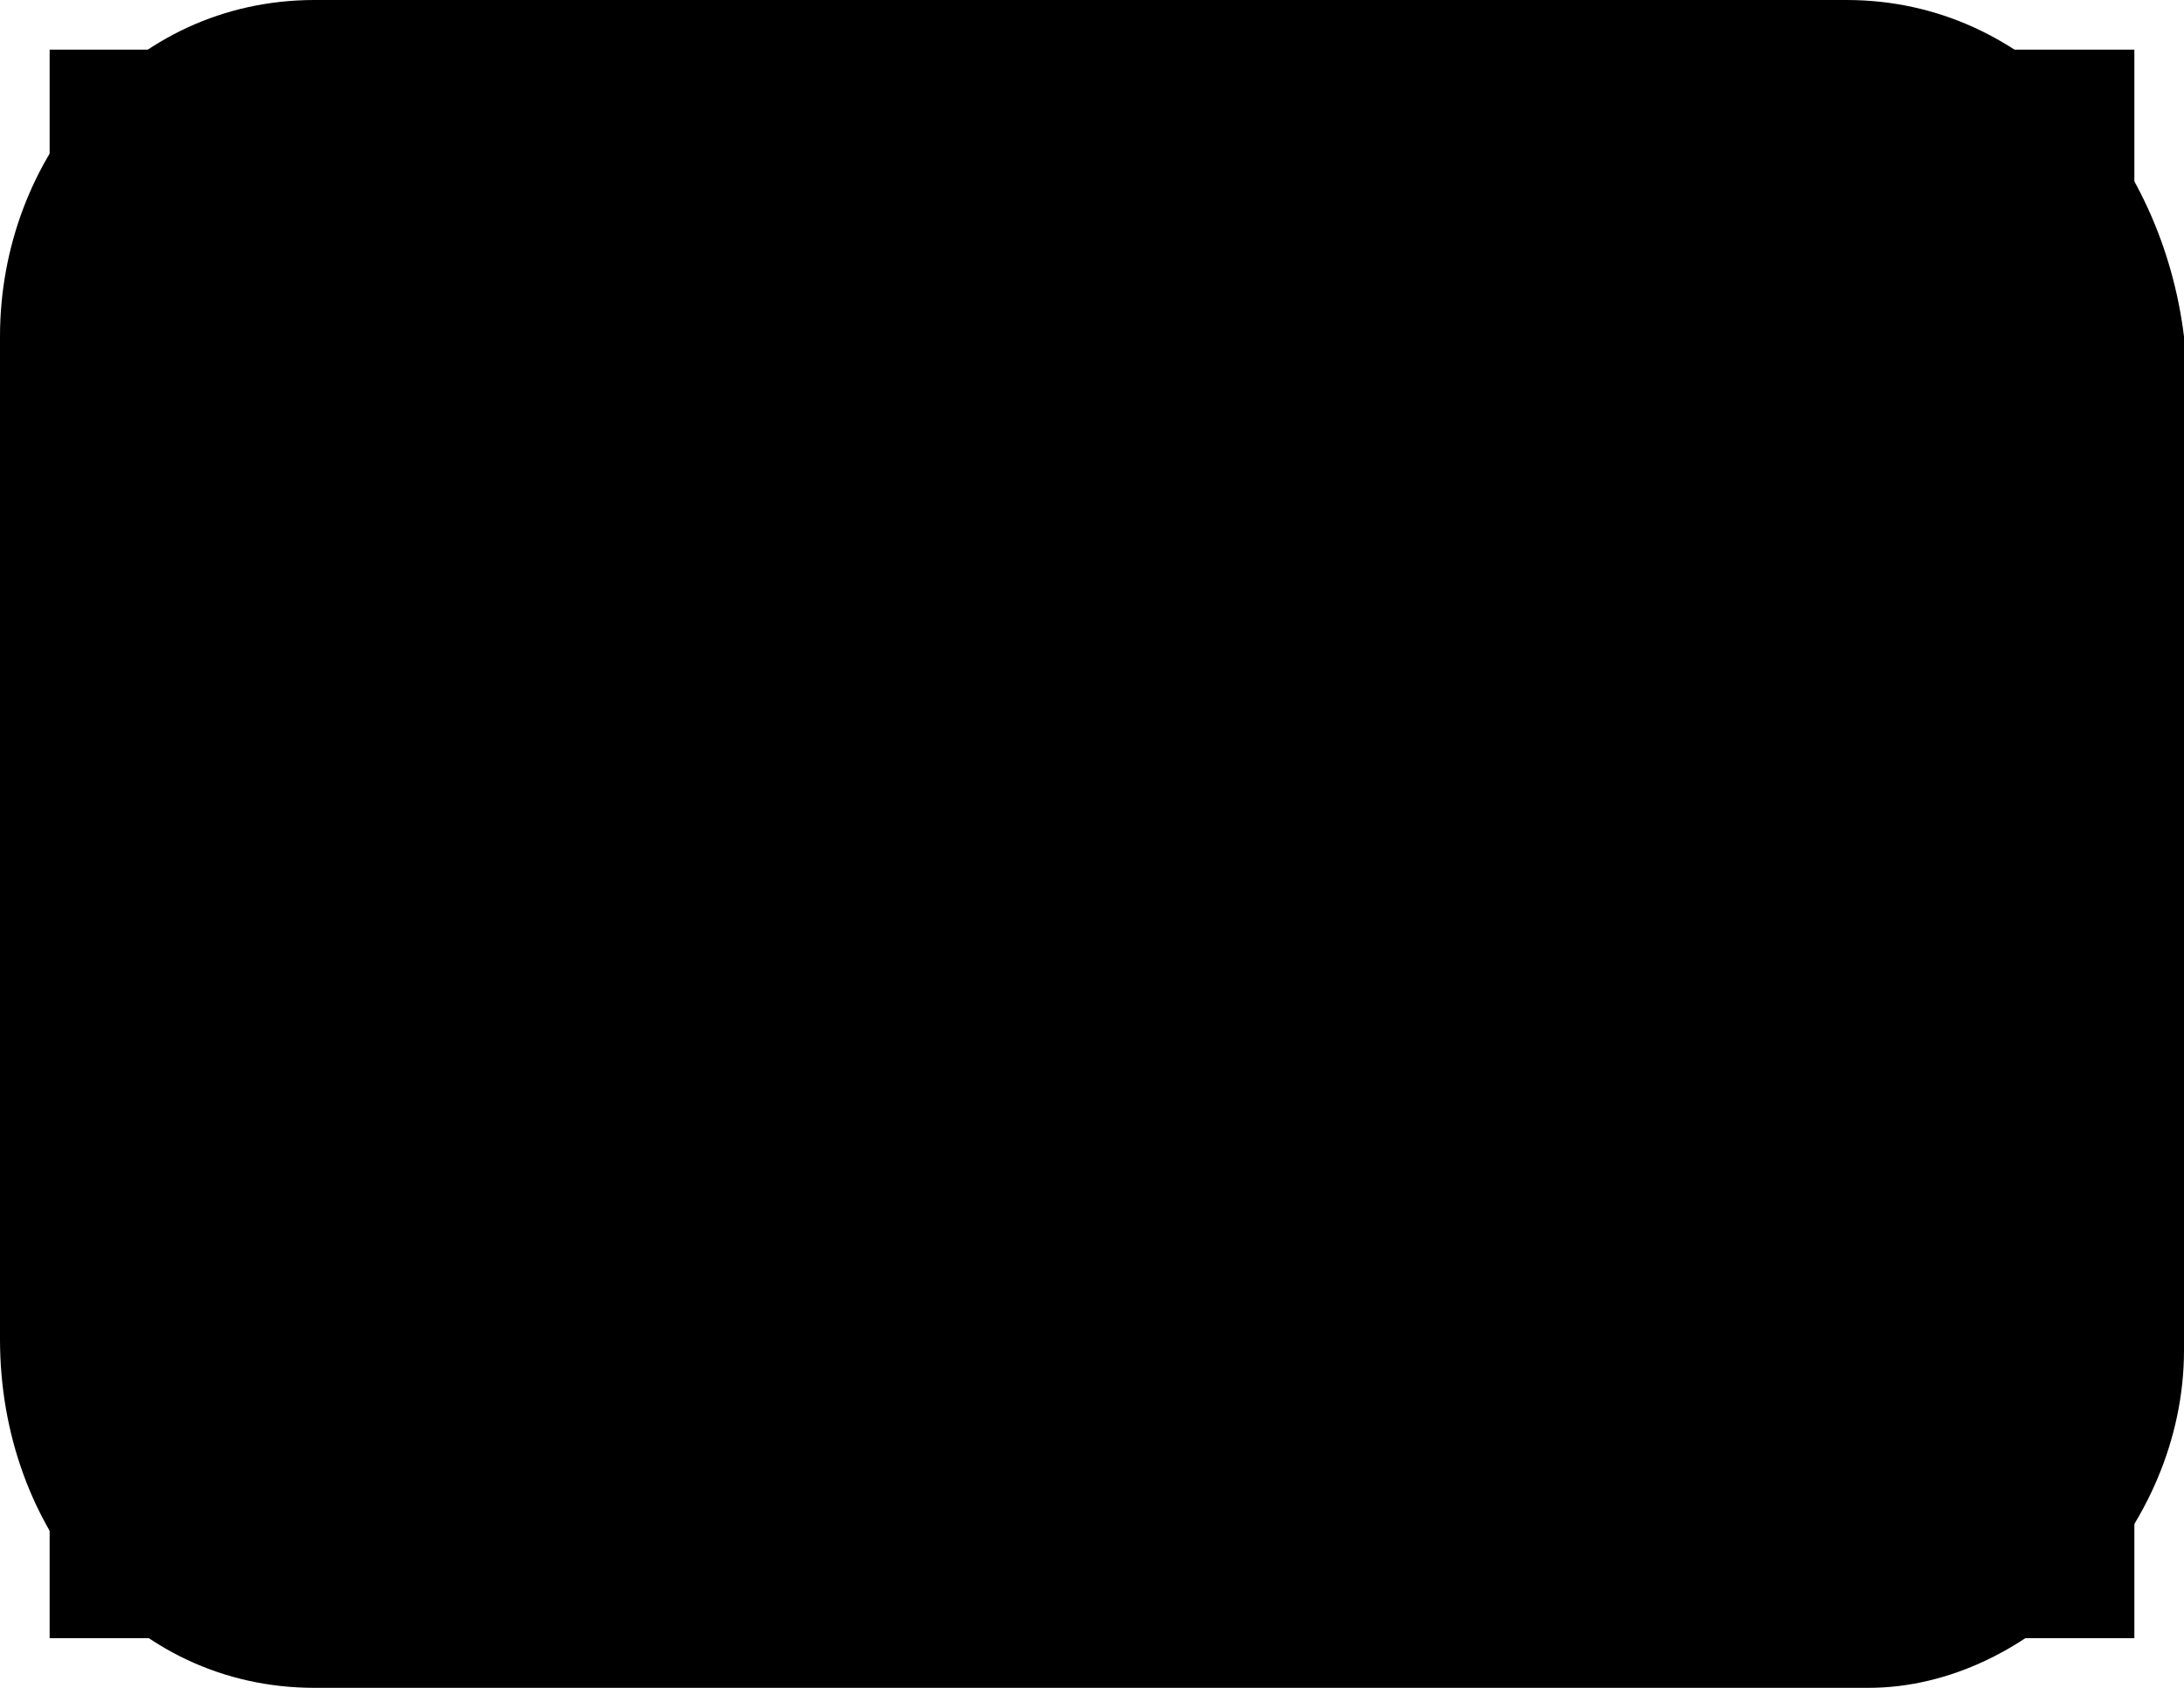
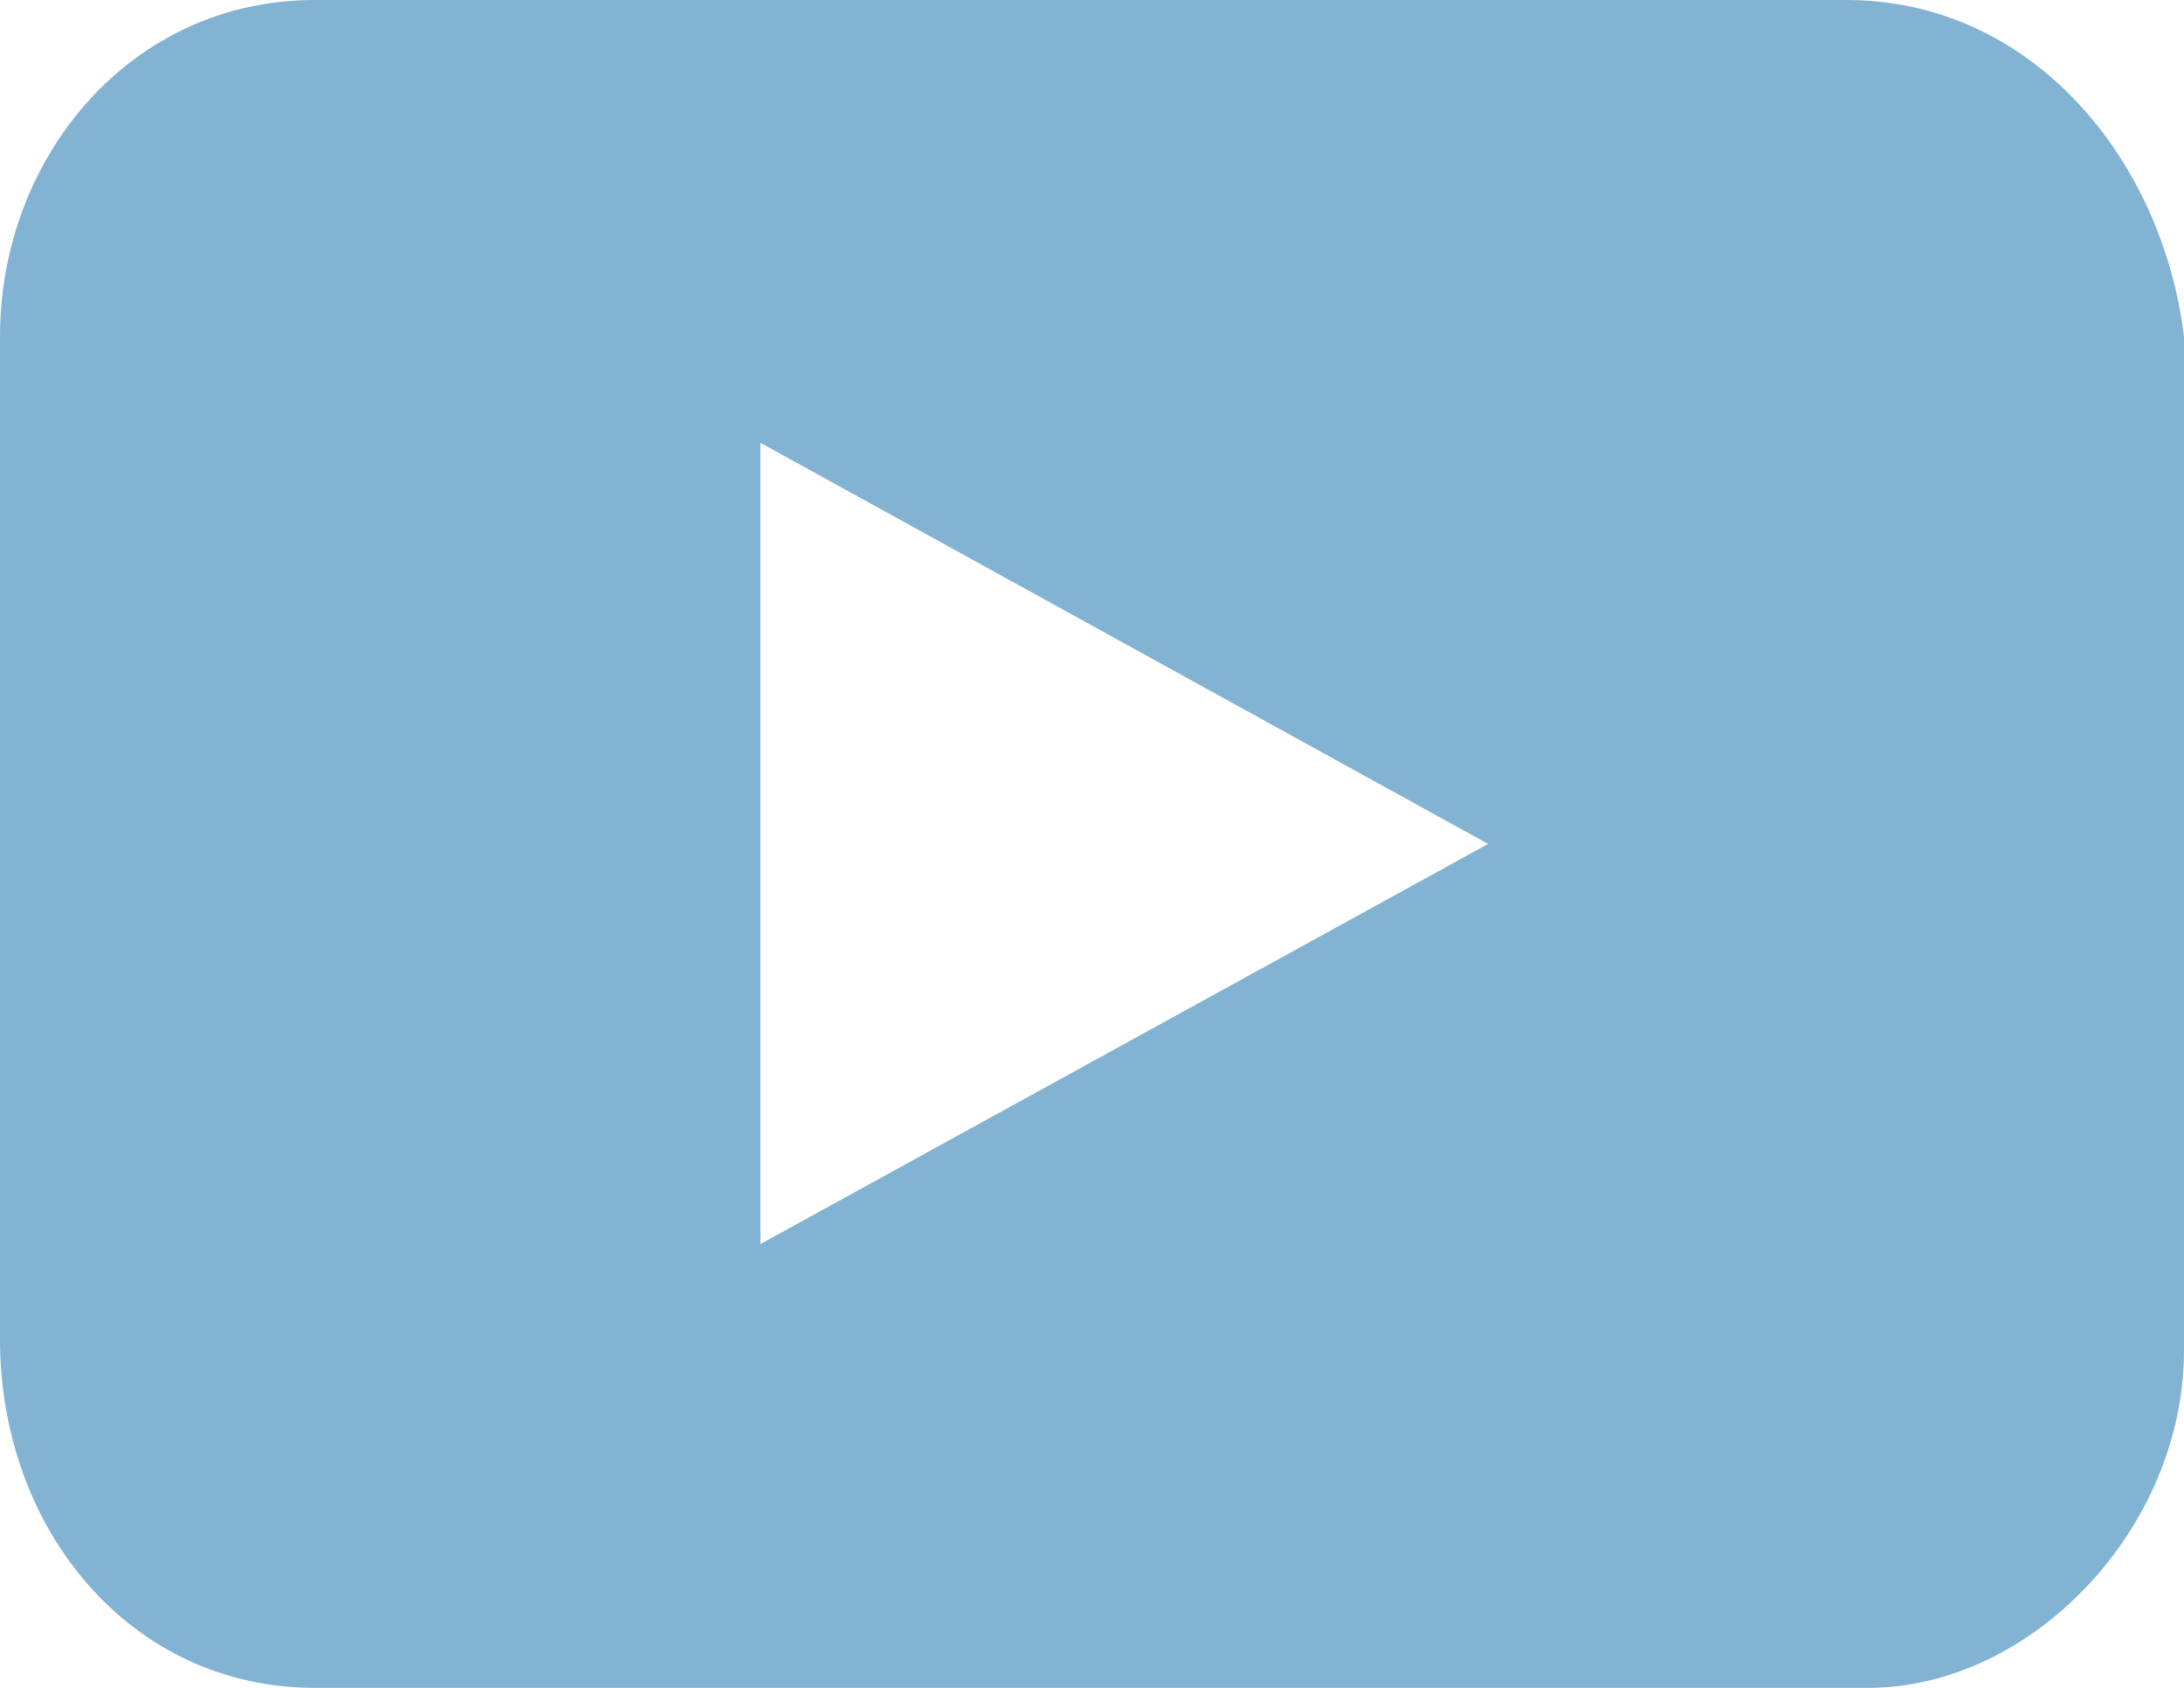
- <svg xmlns="http://www.w3.org/2000/svg" width="22" height="17" fill="currentColor" viewBox="0 0 22 17">
+ <svg xmlns="http://www.w3.org/2000/svg" width="22" height="17" fill="none" viewBox="0 0 22 17">
  <rect width="21" height="16" rx="0" transform="translate(.5 .5)" />
-   <path fill="currentColor" d="M18.6 0h-15.43c-1.86 0-3.17 1.59-3.17 3.39v10.1c0 1.91 1.31 3.51 3.17 3.51h15.65c1.64 0 3.18-1.6 3.18-3.4v-10.21c-.22-1.8-1.54-3.39-3.4-3.39m-10.94 12.53v-8.07l7.33 4.04z" />
+   <path fill="#83B3D3" d="M18.6 0h-15.43c-1.86 0-3.17 1.59-3.17 3.39v10.1c0 1.91 1.31 3.51 3.17 3.51h15.65c1.64 0 3.18-1.6 3.18-3.4v-10.21c-.22-1.8-1.54-3.39-3.4-3.39m-10.94 12.53v-8.07l7.33 4.04z" />
</svg>
